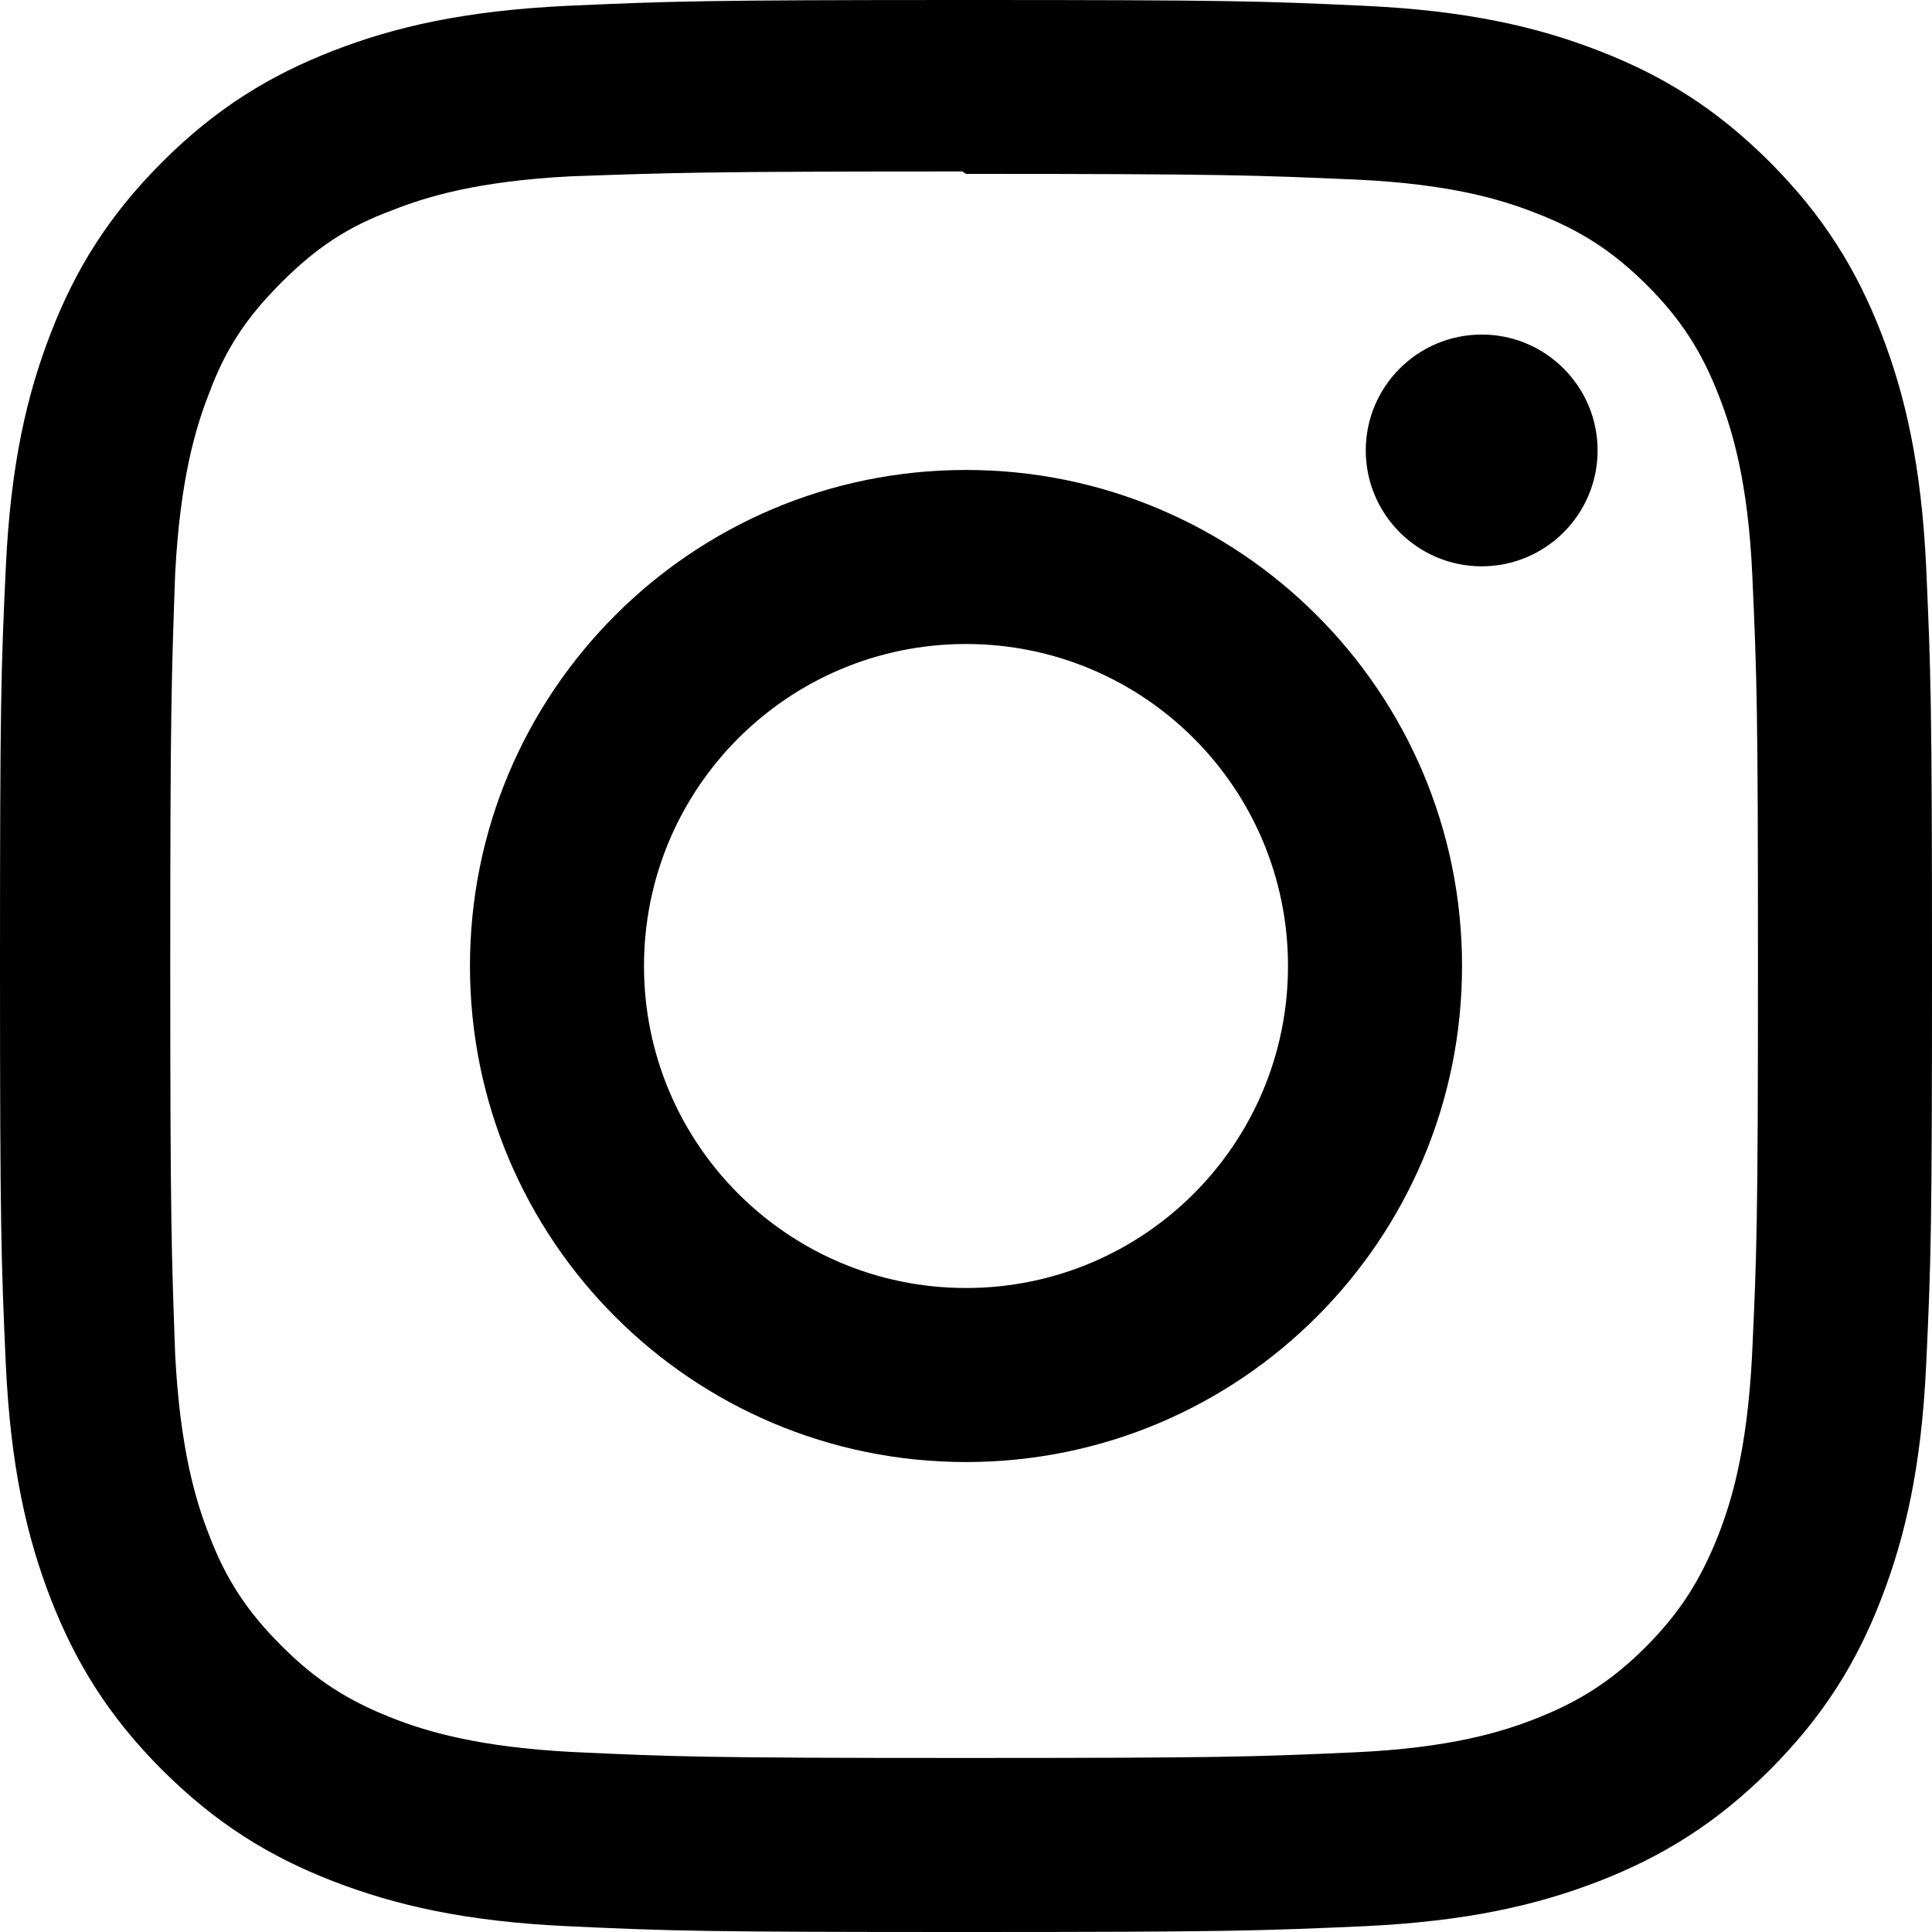
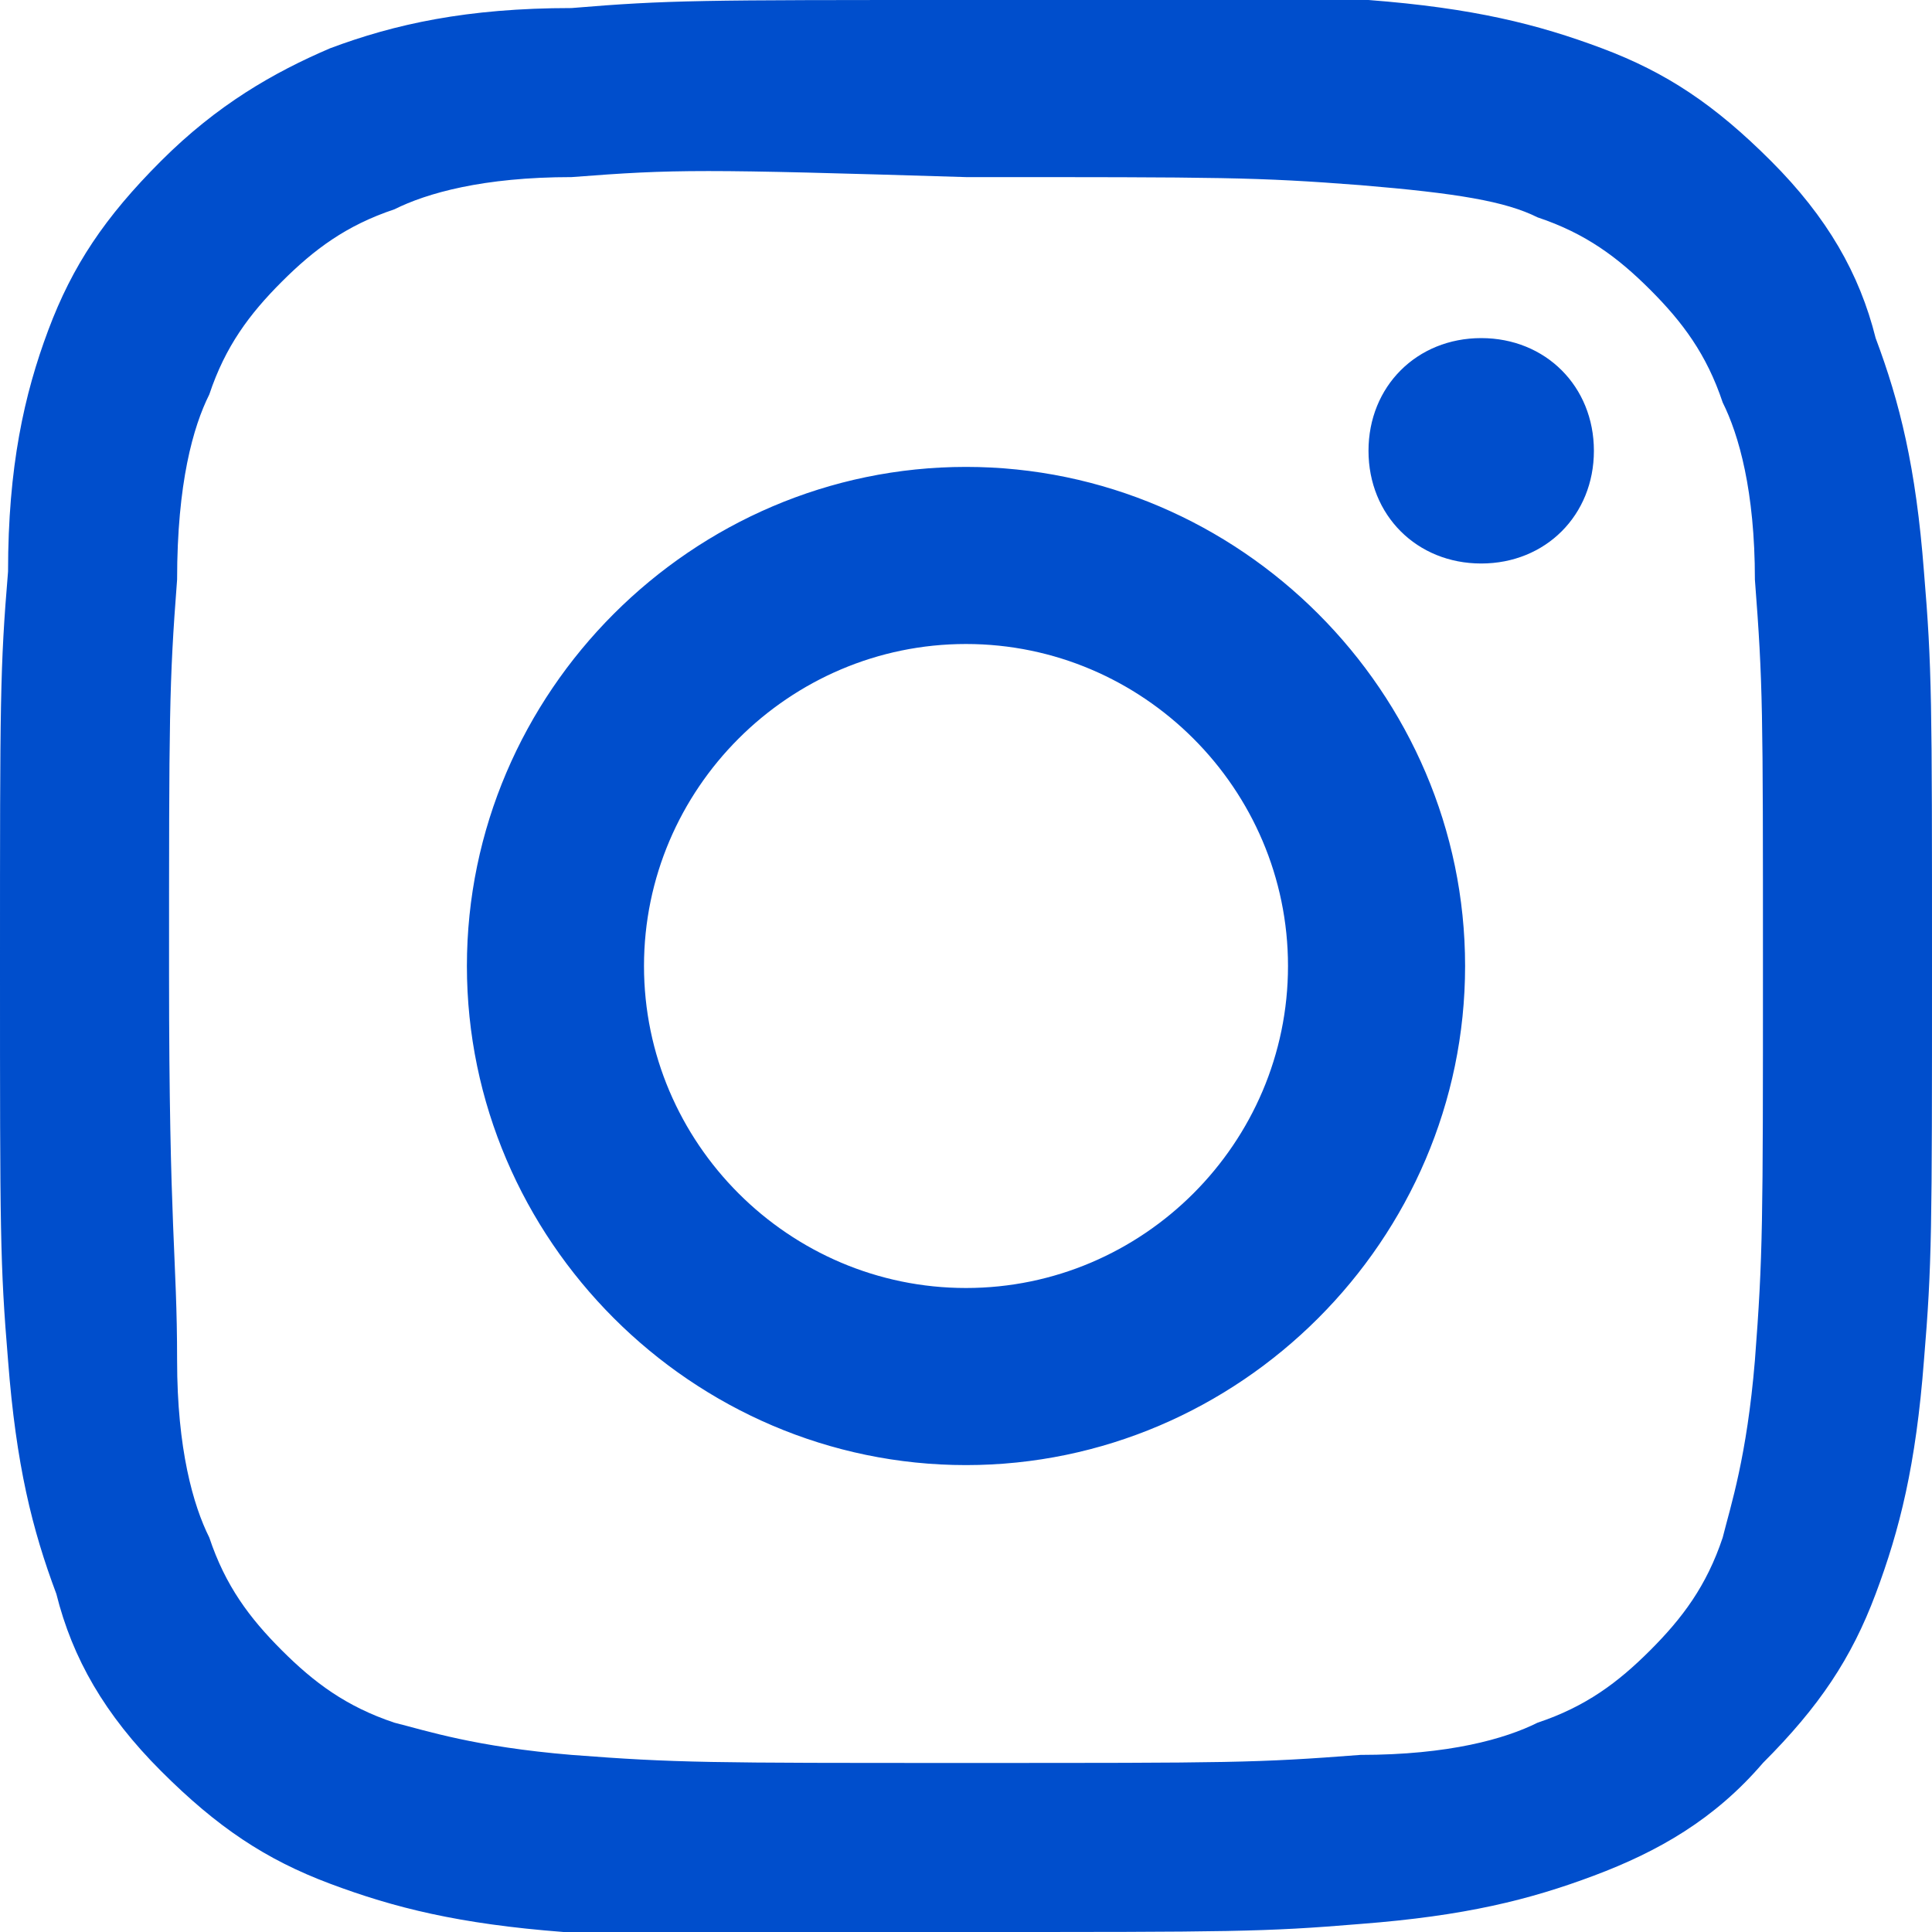
- <svg xmlns="http://www.w3.org/2000/svg" role="img" viewBox="0 0 24 24">
-   <path d="M12 0C8.74 0 8.333.015 7.053.072 5.775.132 4.905.333 4.14.63c-.789.306-1.459.717-2.126 1.384S.935 3.35.63 4.14C.333 4.905.131 5.775.072 7.053.012 8.333 0 8.74 0 12s.015 3.667.072 4.947c.06 1.277.261 2.148.558 2.913.306.788.717 1.459 1.384 2.126.667.666 1.336 1.079 2.126 1.384.766.296 1.636.499 2.913.558C8.333 23.988 8.74 24 12 24s3.667-.015 4.947-.072c1.277-.06 2.148-.262 2.913-.558.788-.306 1.459-.718 2.126-1.384.666-.667 1.079-1.335 1.384-2.126.296-.765.499-1.636.558-2.913.06-1.28.072-1.687.072-4.947s-.015-3.667-.072-4.947c-.06-1.277-.262-2.149-.558-2.913-.306-.789-.718-1.459-1.384-2.126C21.319 1.347 20.651.935 19.86.63c-.765-.297-1.636-.499-2.913-.558C15.667.012 15.26 0 12 0zm0 2.16c3.203 0 3.585.016 4.85.071 1.17.055 1.805.249 2.227.415.562.217.96.477 1.382.896.419.42.679.819.896 1.381.164.422.36 1.057.413 2.227.057 1.266.07 1.646.07 4.85s-.015 3.585-.074 4.85c-.061 1.17-.256 1.805-.421 2.227-.224.562-.479.96-.899 1.382-.419.419-.824.679-1.38.896-.42.164-1.065.36-2.235.413-1.274.057-1.649.07-4.859.07-3.211 0-3.586-.015-4.859-.074-1.171-.061-1.816-.256-2.236-.421-.569-.224-.96-.479-1.379-.899-.421-.419-.69-.824-.9-1.38-.165-.42-.359-1.065-.42-2.235-.045-1.26-.061-1.649-.061-4.844 0-3.196.016-3.586.061-4.861.061-1.17.255-1.814.42-2.234.21-.57.479-.96.9-1.381.419-.419.81-.689 1.379-.898.42-.166 1.051-.361 2.221-.421 1.275-.045 1.65-.06 4.859-.06l.045.03zm0 3.678c-3.405 0-6.162 2.76-6.162 6.162 0 3.405 2.76 6.162 6.162 6.162 3.405 0 6.162-2.76 6.162-6.162 0-3.405-2.76-6.162-6.162-6.162zM12 16c-2.21 0-4-1.79-4-4s1.79-4 4-4 4 1.79 4 4-1.79 4-4 4zm7.846-10.405c0 .795-.646 1.44-1.44 1.44-.795 0-1.44-.646-1.44-1.44 0-.794.646-1.439 1.44-1.439.793-.001 1.44.645 1.44 1.439z" />
+ <svg xmlns="http://www.w3.org/2000/svg" version="1.1" id="Layer_1" x="0px" y="0px" viewBox="0 0 24 24" style="enable-background:new 0 0 24 24;" xml:space="preserve">
+   <style type="text/css">
+ 	.st0{fill:#004ECC;}
+ </style>
+   <path class="st0" d="M12,0C8.7,0,8.3,0,7.1,0.1C5.8,0.1,4.9,0.3,4.1,0.6C3.4,0.9,2.7,1.3,2,2S0.9,3.3,0.6,4.1  C0.3,4.9,0.1,5.8,0.1,7.1C0,8.3,0,8.7,0,12s0,3.7,0.1,4.9c0.1,1.3,0.3,2.1,0.6,2.9C0.9,20.6,1.3,21.3,2,22c0.7,0.7,1.3,1.1,2.1,1.4  c0.8,0.3,1.6,0.5,2.9,0.6C8.3,24,8.7,24,12,24s3.7,0,4.9-0.1c1.3-0.1,2.1-0.3,2.9-0.6c0.8-0.3,1.5-0.7,2.1-1.4  c0.7-0.7,1.1-1.3,1.4-2.1c0.3-0.8,0.5-1.6,0.6-2.9C24,15.7,24,15.3,24,12s0-3.7-0.1-4.9c-0.1-1.3-0.3-2.1-0.6-2.9  C23.1,3.4,22.7,2.7,22,2c-0.7-0.7-1.3-1.1-2.1-1.4c-0.8-0.3-1.6-0.5-2.9-0.6C15.7,0,15.3,0,12,0z M12,2.2c3.2,0,3.6,0,4.9,0.1  c1.2,0.1,1.8,0.2,2.2,0.4c0.6,0.2,1,0.5,1.4,0.9c0.4,0.4,0.7,0.8,0.9,1.4c0.2,0.4,0.4,1.1,0.4,2.2c0.1,1.3,0.1,1.6,0.1,4.8  s0,3.6-0.1,4.9c-0.1,1.2-0.3,1.8-0.4,2.2c-0.2,0.6-0.5,1-0.9,1.4c-0.4,0.4-0.8,0.7-1.4,0.9c-0.4,0.2-1.1,0.4-2.2,0.4  c-1.3,0.1-1.6,0.1-4.9,0.1c-3.2,0-3.6,0-4.9-0.1c-1.2-0.1-1.8-0.3-2.2-0.4c-0.6-0.2-1-0.5-1.4-0.9c-0.4-0.4-0.7-0.8-0.9-1.4  c-0.2-0.4-0.4-1.1-0.4-2.2c0-1.3-0.1-1.6-0.1-4.8c0-3.2,0-3.6,0.1-4.9C2.2,6,2.4,5.3,2.6,4.9c0.2-0.6,0.5-1,0.9-1.4  c0.4-0.4,0.8-0.7,1.4-0.9c0.4-0.2,1.1-0.4,2.2-0.4C8.4,2.1,8.7,2.1,12,2.2C12,2.1,12,2.2,12,2.2z M12,5.8c-3.4,0-6.2,2.8-6.2,6.2  c0,3.4,2.8,6.2,6.2,6.2c3.4,0,6.2-2.8,6.2-6.2C18.2,8.6,15.4,5.8,12,5.8z M12,16c-2.2,0-4-1.8-4-4s1.8-4,4-4s4,1.8,4,4  S14.2,16,12,16z M19.8,5.6c0,0.8-0.6,1.4-1.4,1.4C17.6,7,17,6.4,17,5.6s0.6-1.4,1.4-1.4C19.2,4.2,19.8,4.8,19.8,5.6z" />
</svg>
